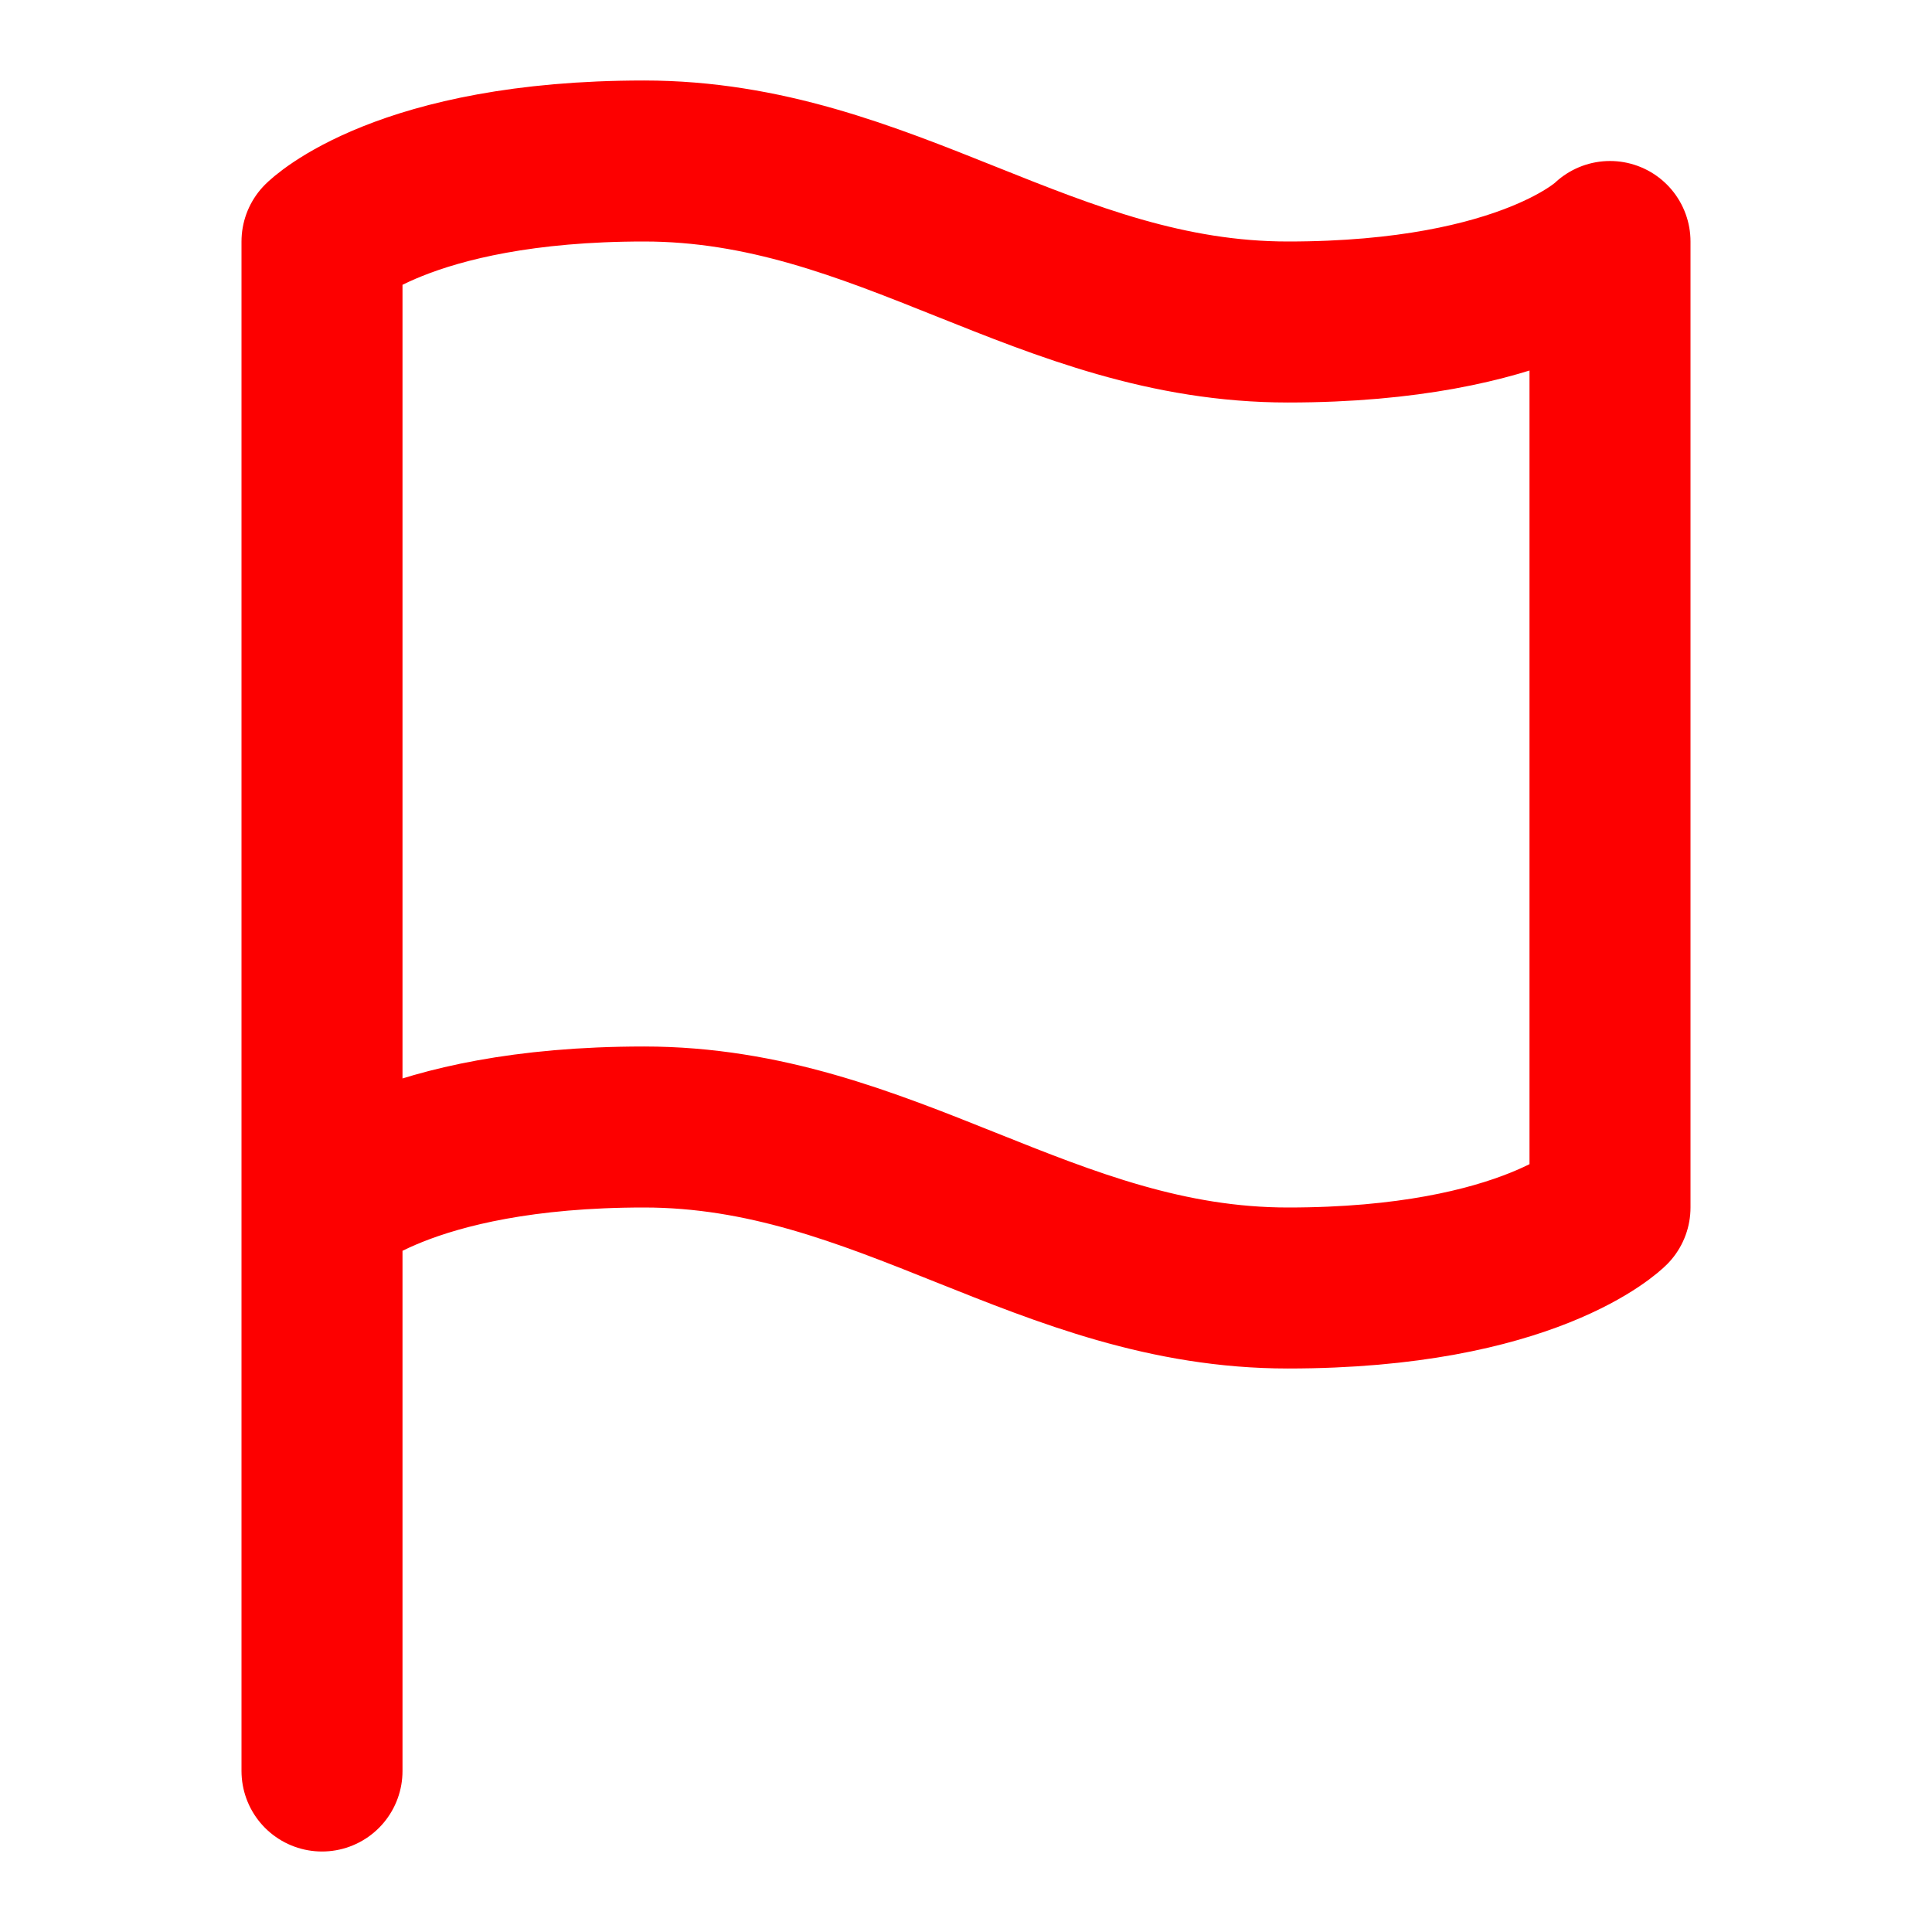
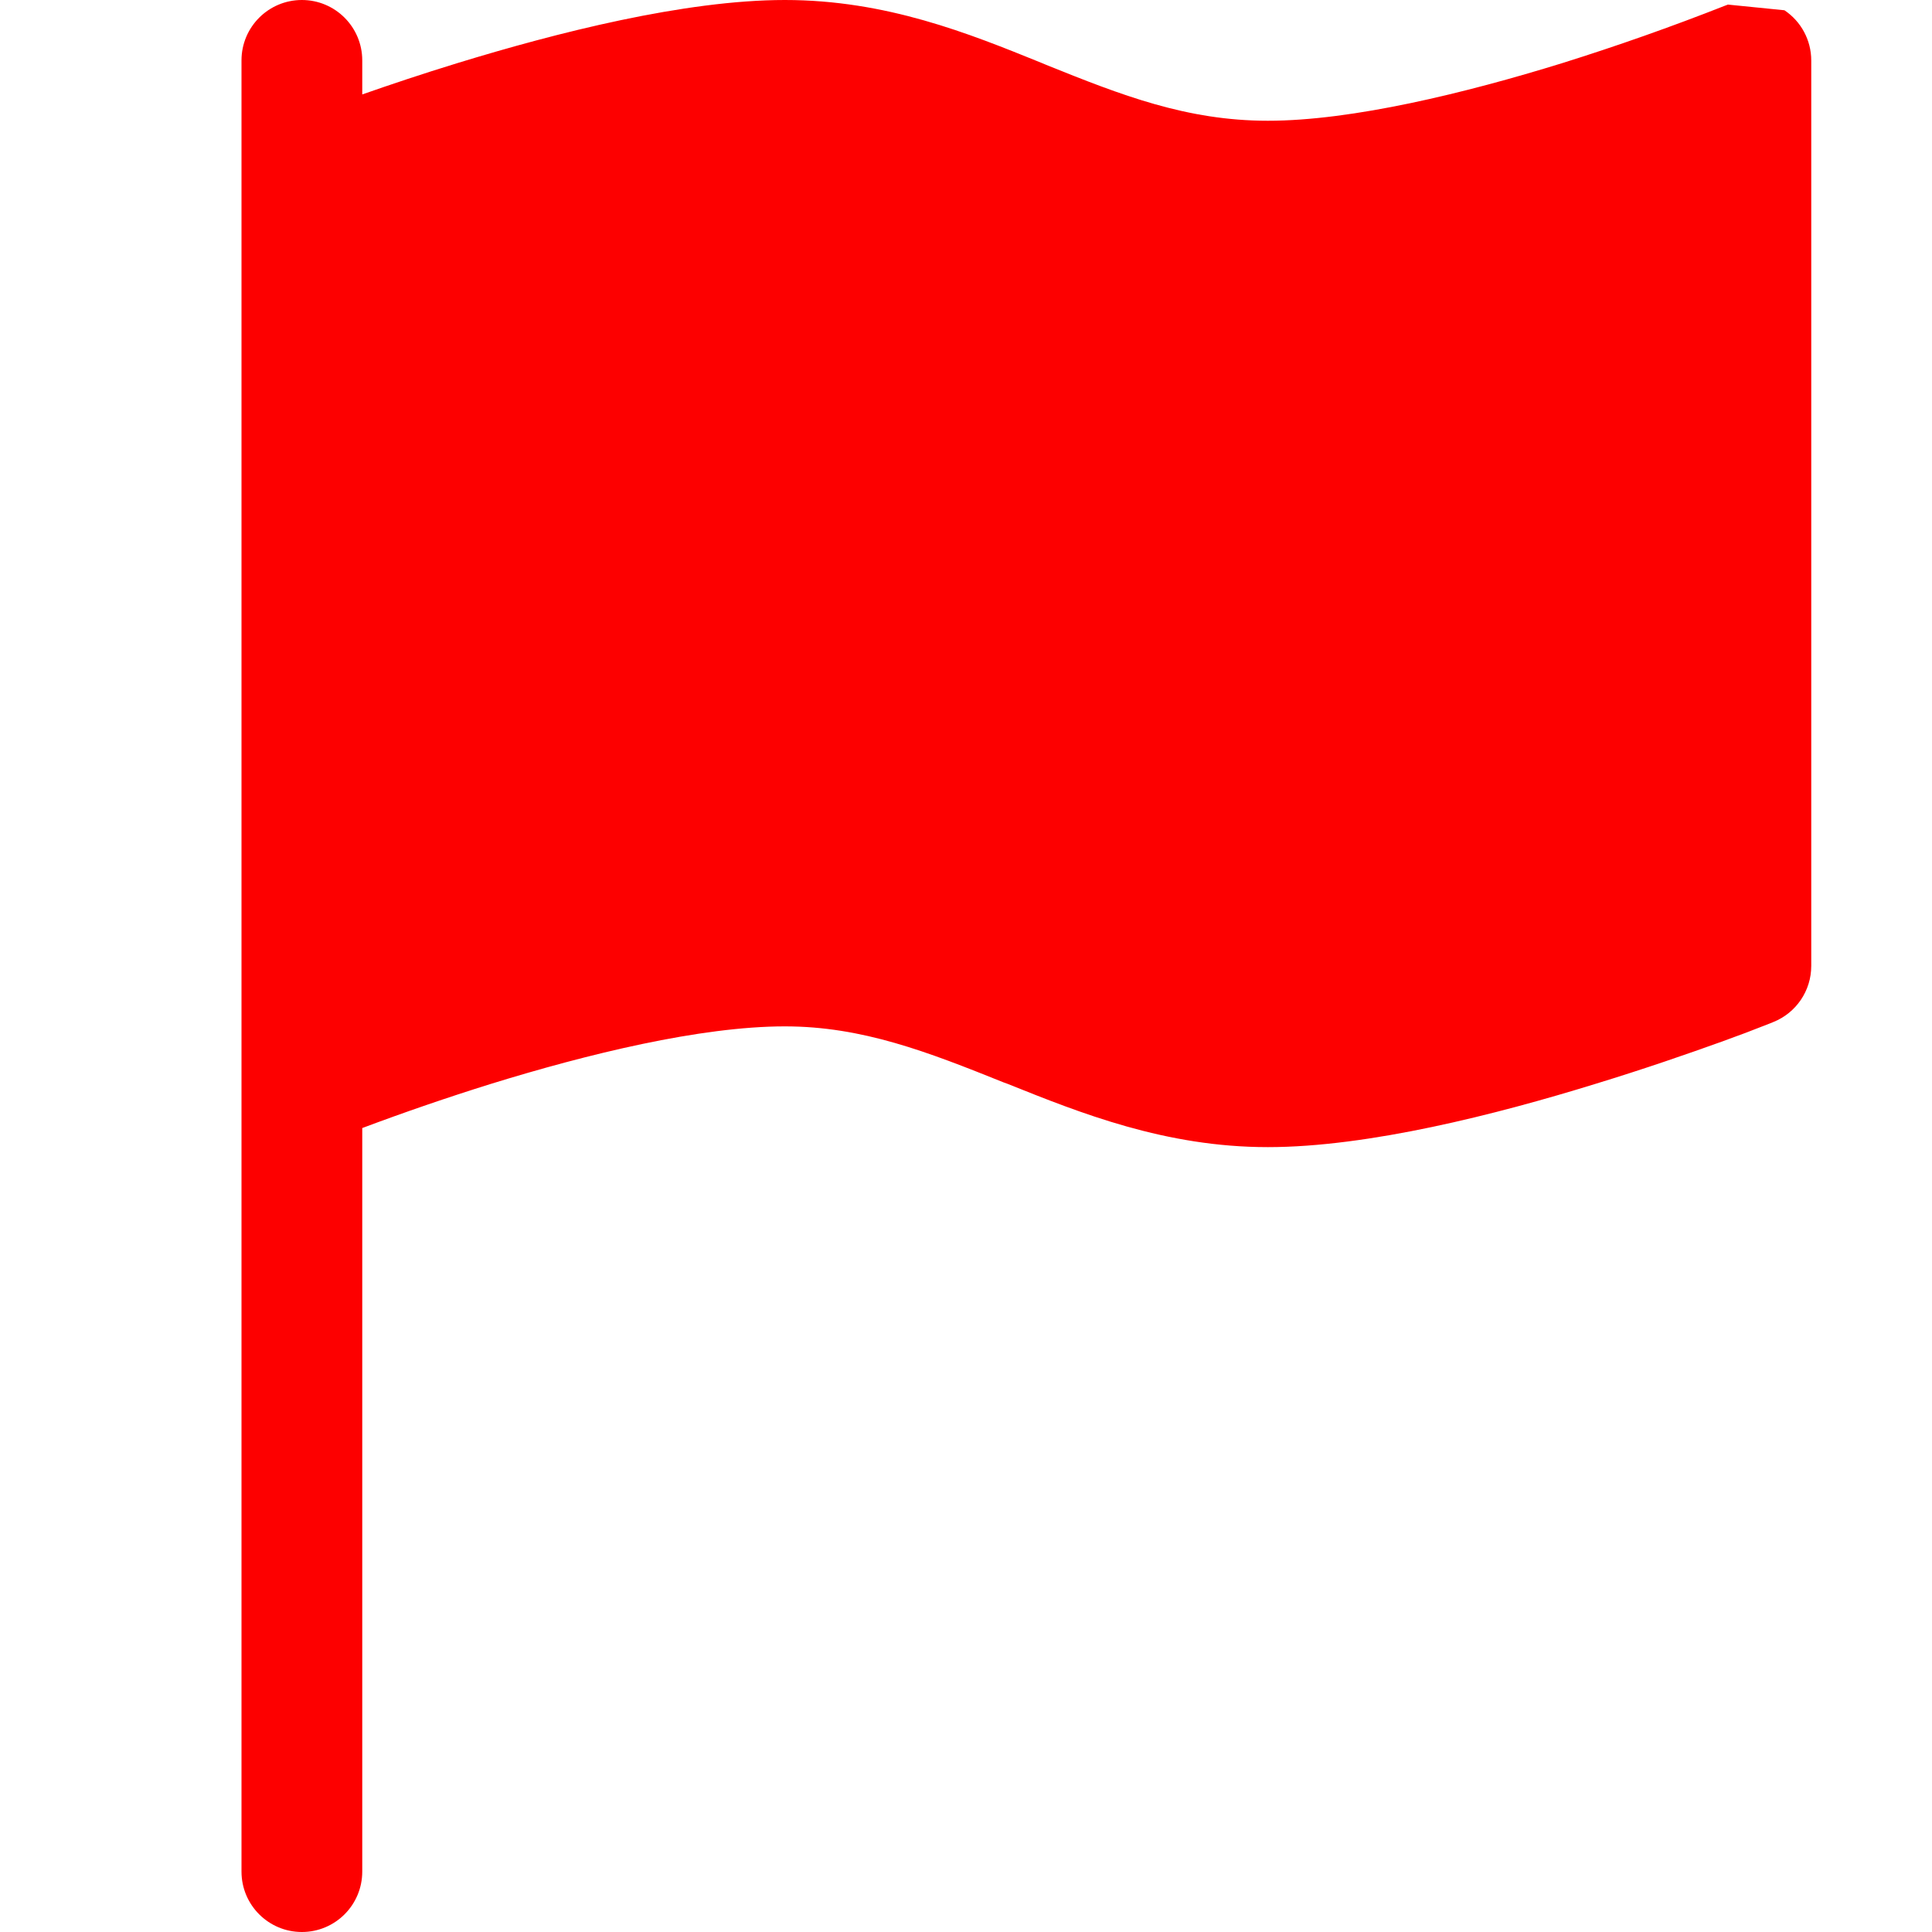
- <svg xmlns="http://www.w3.org/2000/svg" width="24" height="24" viewBox="0 0 24 24" fill="none">
-   <path d="M4 15C4 15 5 14 8 14C11 14 13 16 16 16C19 16 20 15 20 15V3C20 3 19 4 16 4C13 4 11 2 8 2C5 2 4 3 4 3L4 22" stroke="#FD0000" stroke-width="2" stroke-linecap="round" stroke-linejoin="round" />
+ <svg xmlns="http://www.w3.org/2000/svg" width="16" height="16" fill="#FD0000" class="bi bi-flag-fill" viewBox="0 0 16 16">
+   <path d="M14.778.085A.5.5 0 0 1 15 .5V8a.5.5 0 0 1-.314.464L14.5 8l.186.464-.003.001-.006.003-.023.009a12 12 0 0 1-.397.15c-.264.095-.631.223-1.047.35-.816.252-1.879.523-2.71.523-.847 0-1.548-.28-2.158-.525l-.028-.01C7.68 8.71 7.14 8.5 6.5 8.5c-.7 0-1.638.23-2.437.477A20 20 0 0 0 3 9.342V15.5a.5.5 0 0 1-1 0V.5a.5.5 0 0 1 1 0v.282c.226-.079.496-.17.79-.26C4.606.272 5.67 0 6.5 0c.84 0 1.524.277 2.121.519l.043.018C9.286.788 9.828 1 10.5 1c.7 0 1.638-.23 2.437-.477a20 20 0 0 0 1.349-.476l.019-.007.004-.002h.001" />
</svg>
